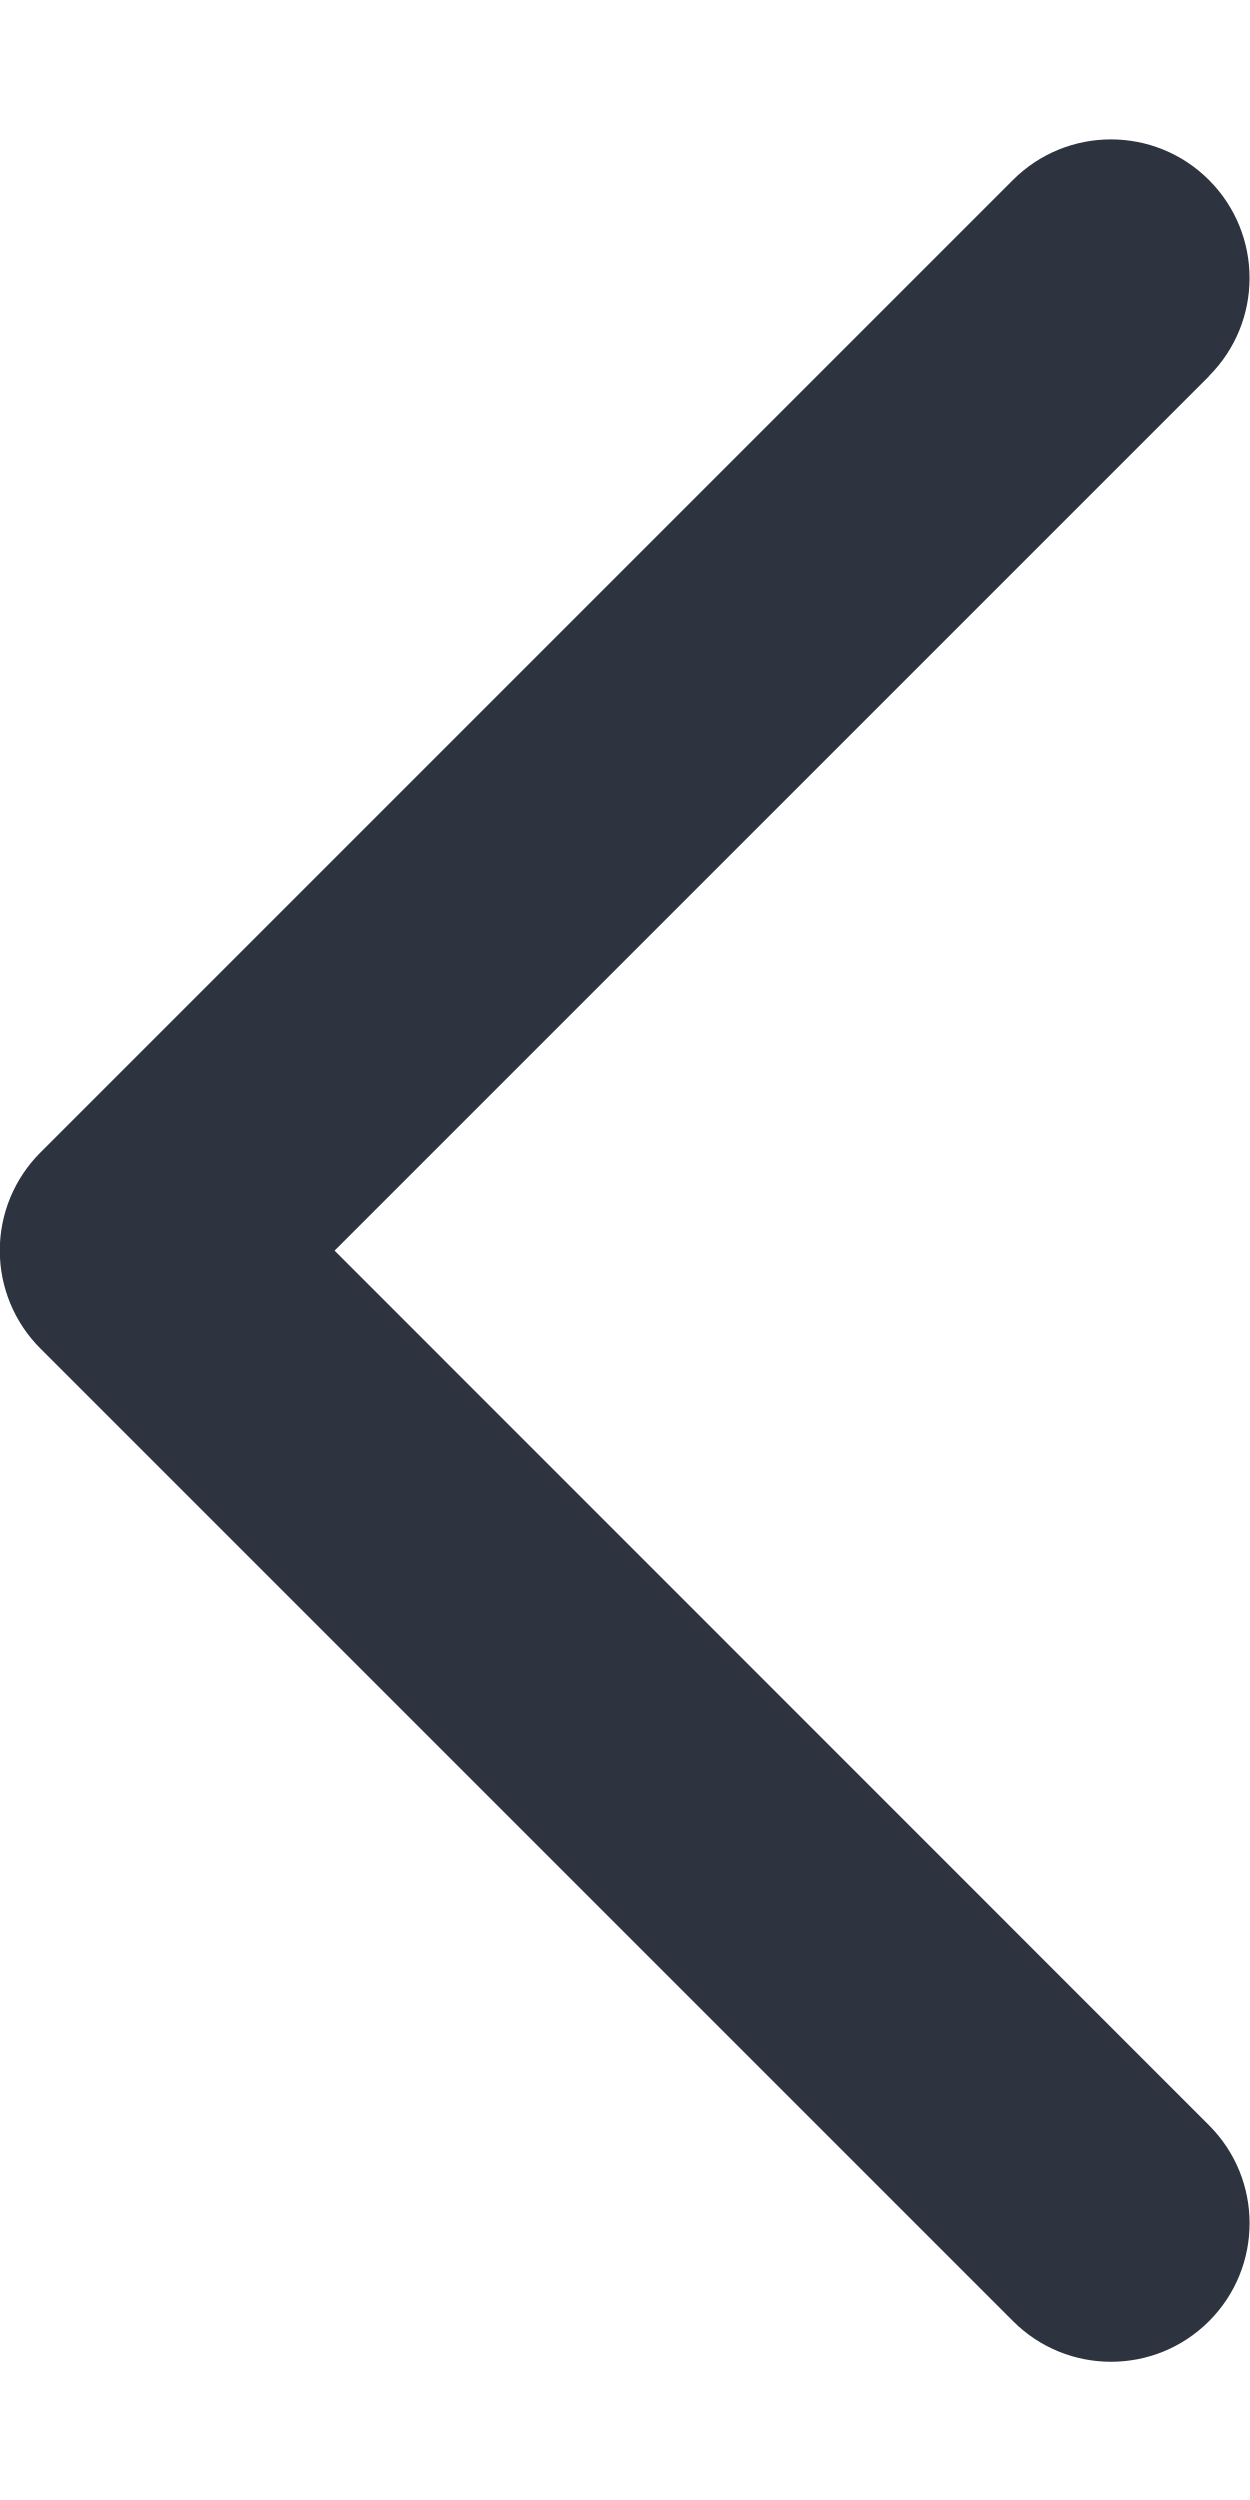
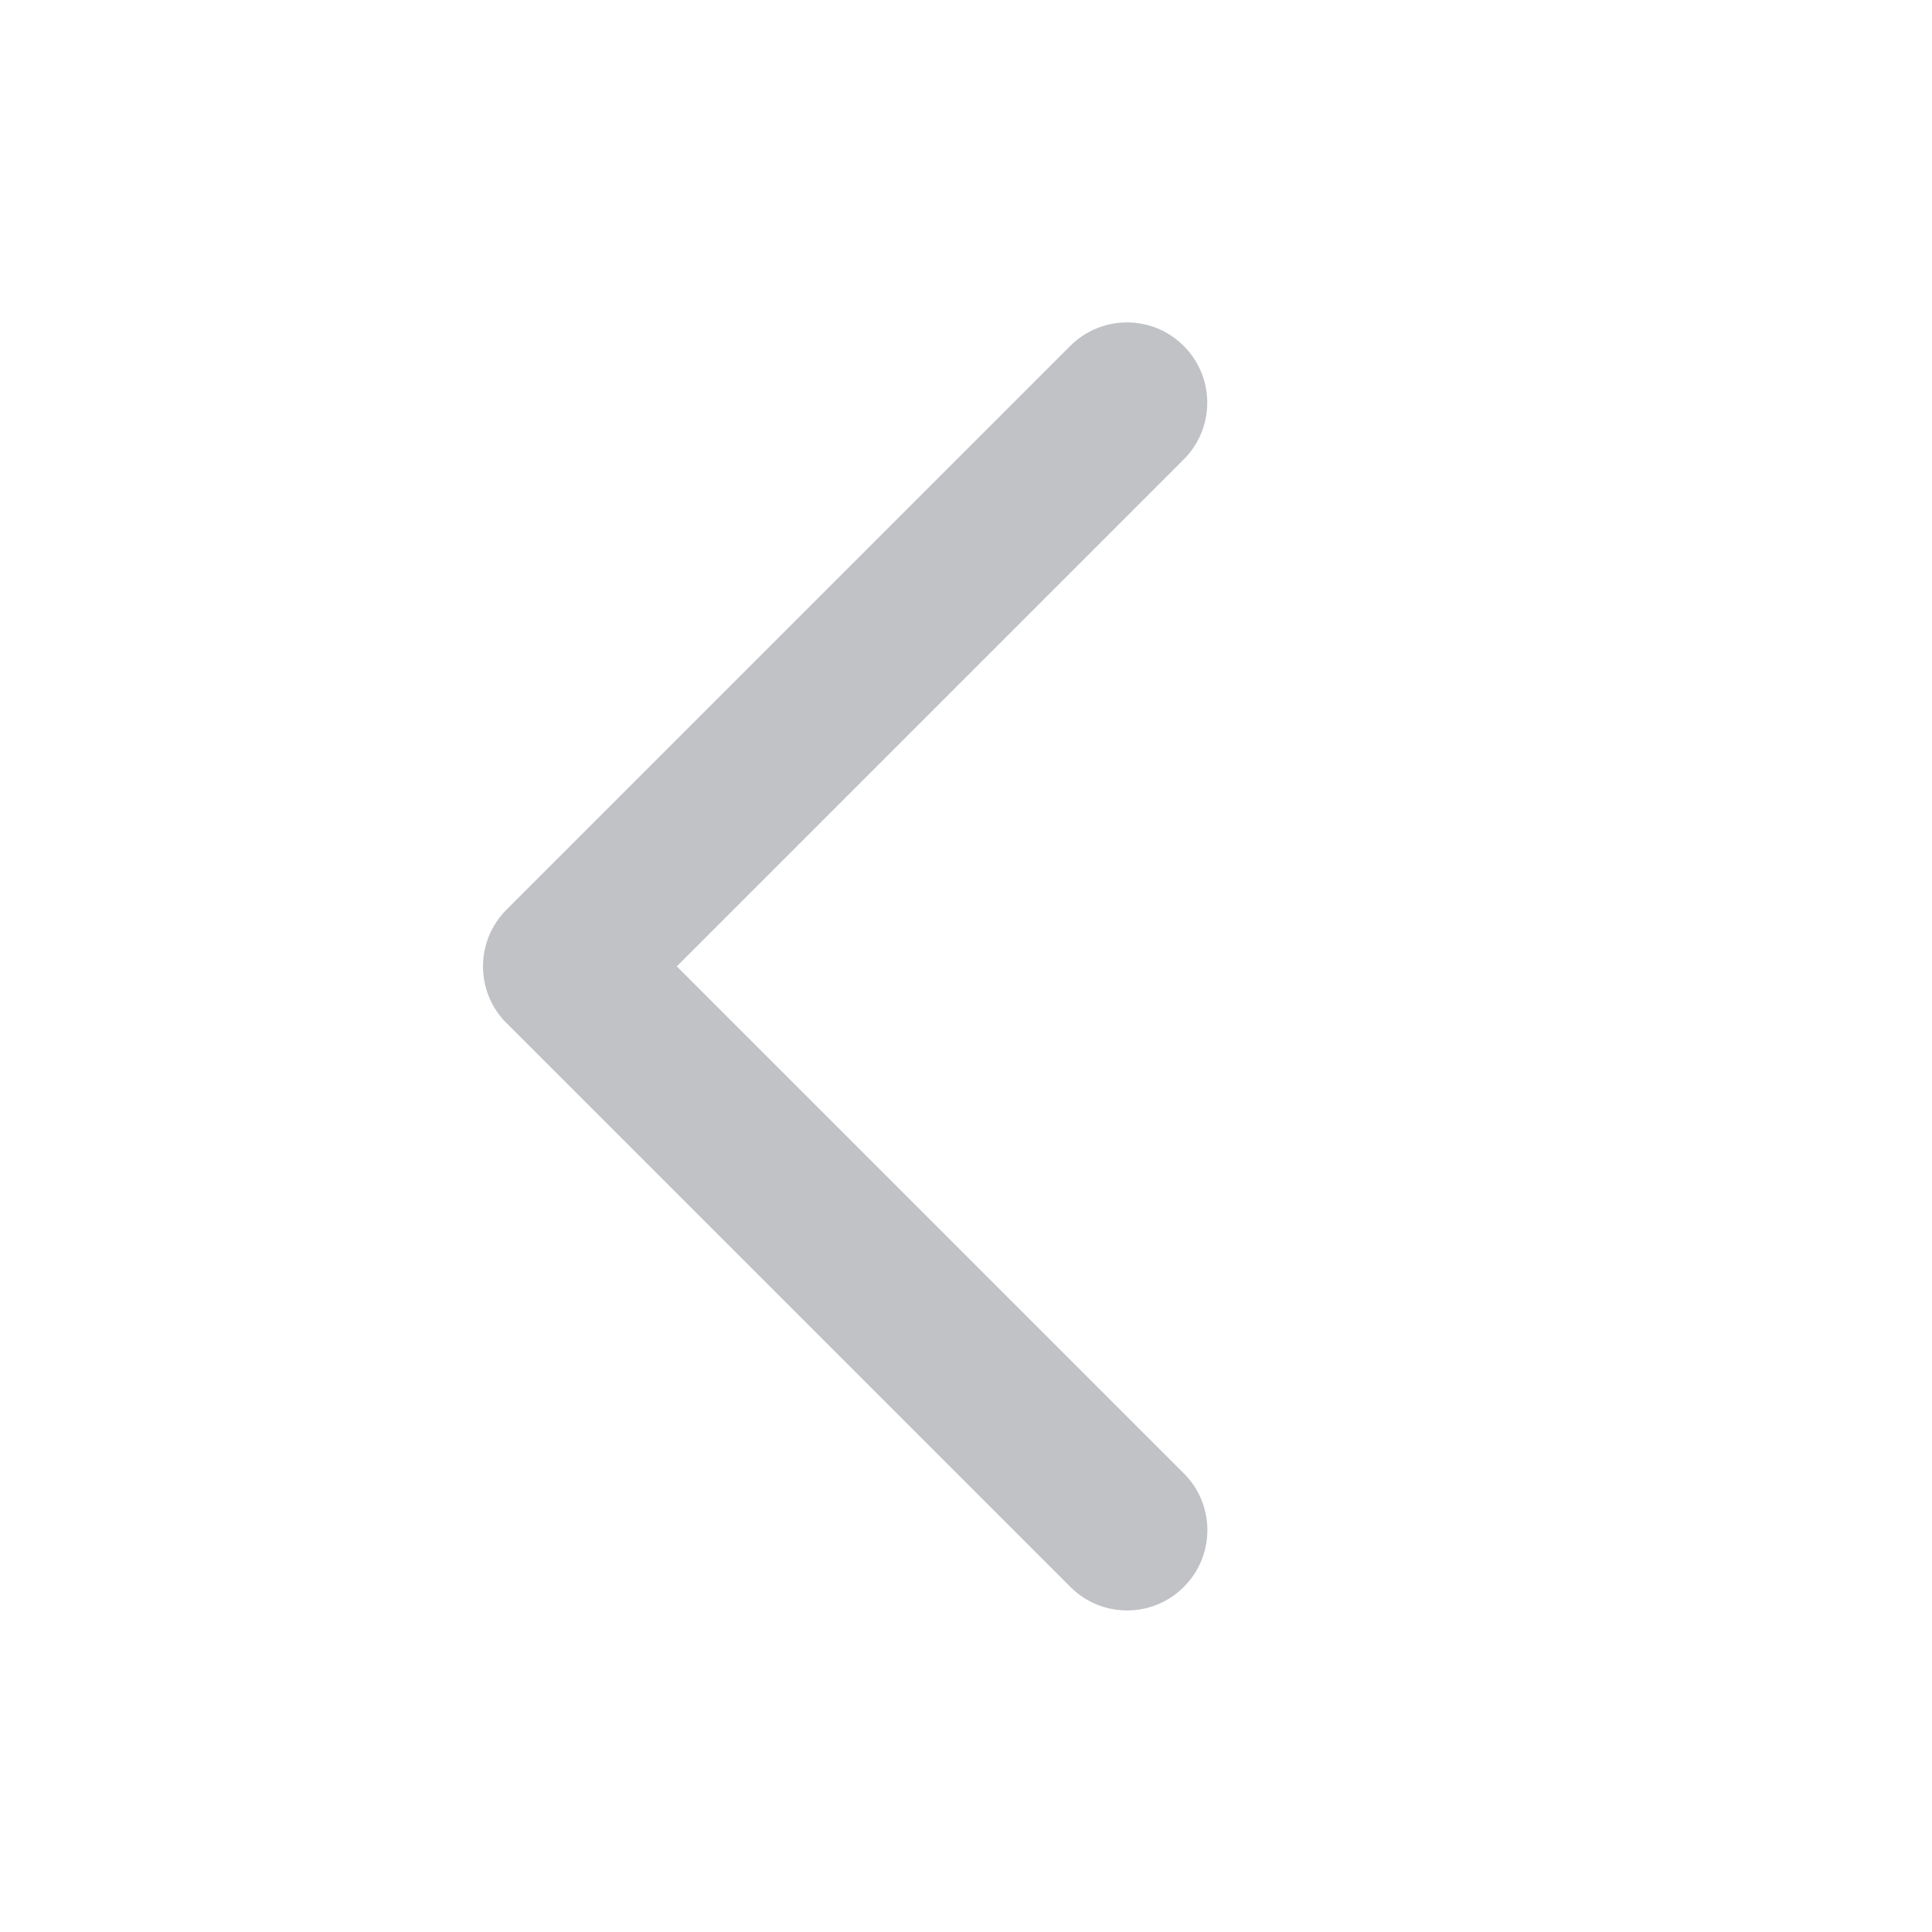
- <svg xmlns="http://www.w3.org/2000/svg" width="6" height="12" fill="none">
-   <path fill-rule="evenodd" clip-rule="evenodd" d="M5.803 1.805a.665.665 0 1 0-.941-.941l-4.668 4.668a.665.665 0 0 0 .001.942l4.668 4.668a.665.665 0 1 0 .94-.941L1.606 6.003l4.198-4.198Z" fill="#2D3440" />
+ <svg xmlns="http://www.w3.org/2000/svg" width="16" height="16" viewBox="0 0 16 16" fill="none">
+   <g opacity="0.3">
+     <path fill-rule="evenodd" clip-rule="evenodd" d="M9.803 3.805C10.063 3.545 10.063 3.124 9.803 2.865C9.544 2.605 9.123 2.605 8.863 2.865L4.195 7.533C3.936 7.792 3.935 8.211 4.192 8.471C4.193 8.472 4.195 8.473 4.196 8.474L8.864 13.142C9.123 13.402 9.545 13.402 9.804 13.142C10.064 12.883 10.064 12.461 9.804 12.202L5.605 8.003L9.803 3.805Z" fill="#2D3440" />
+   </g>
</svg>
